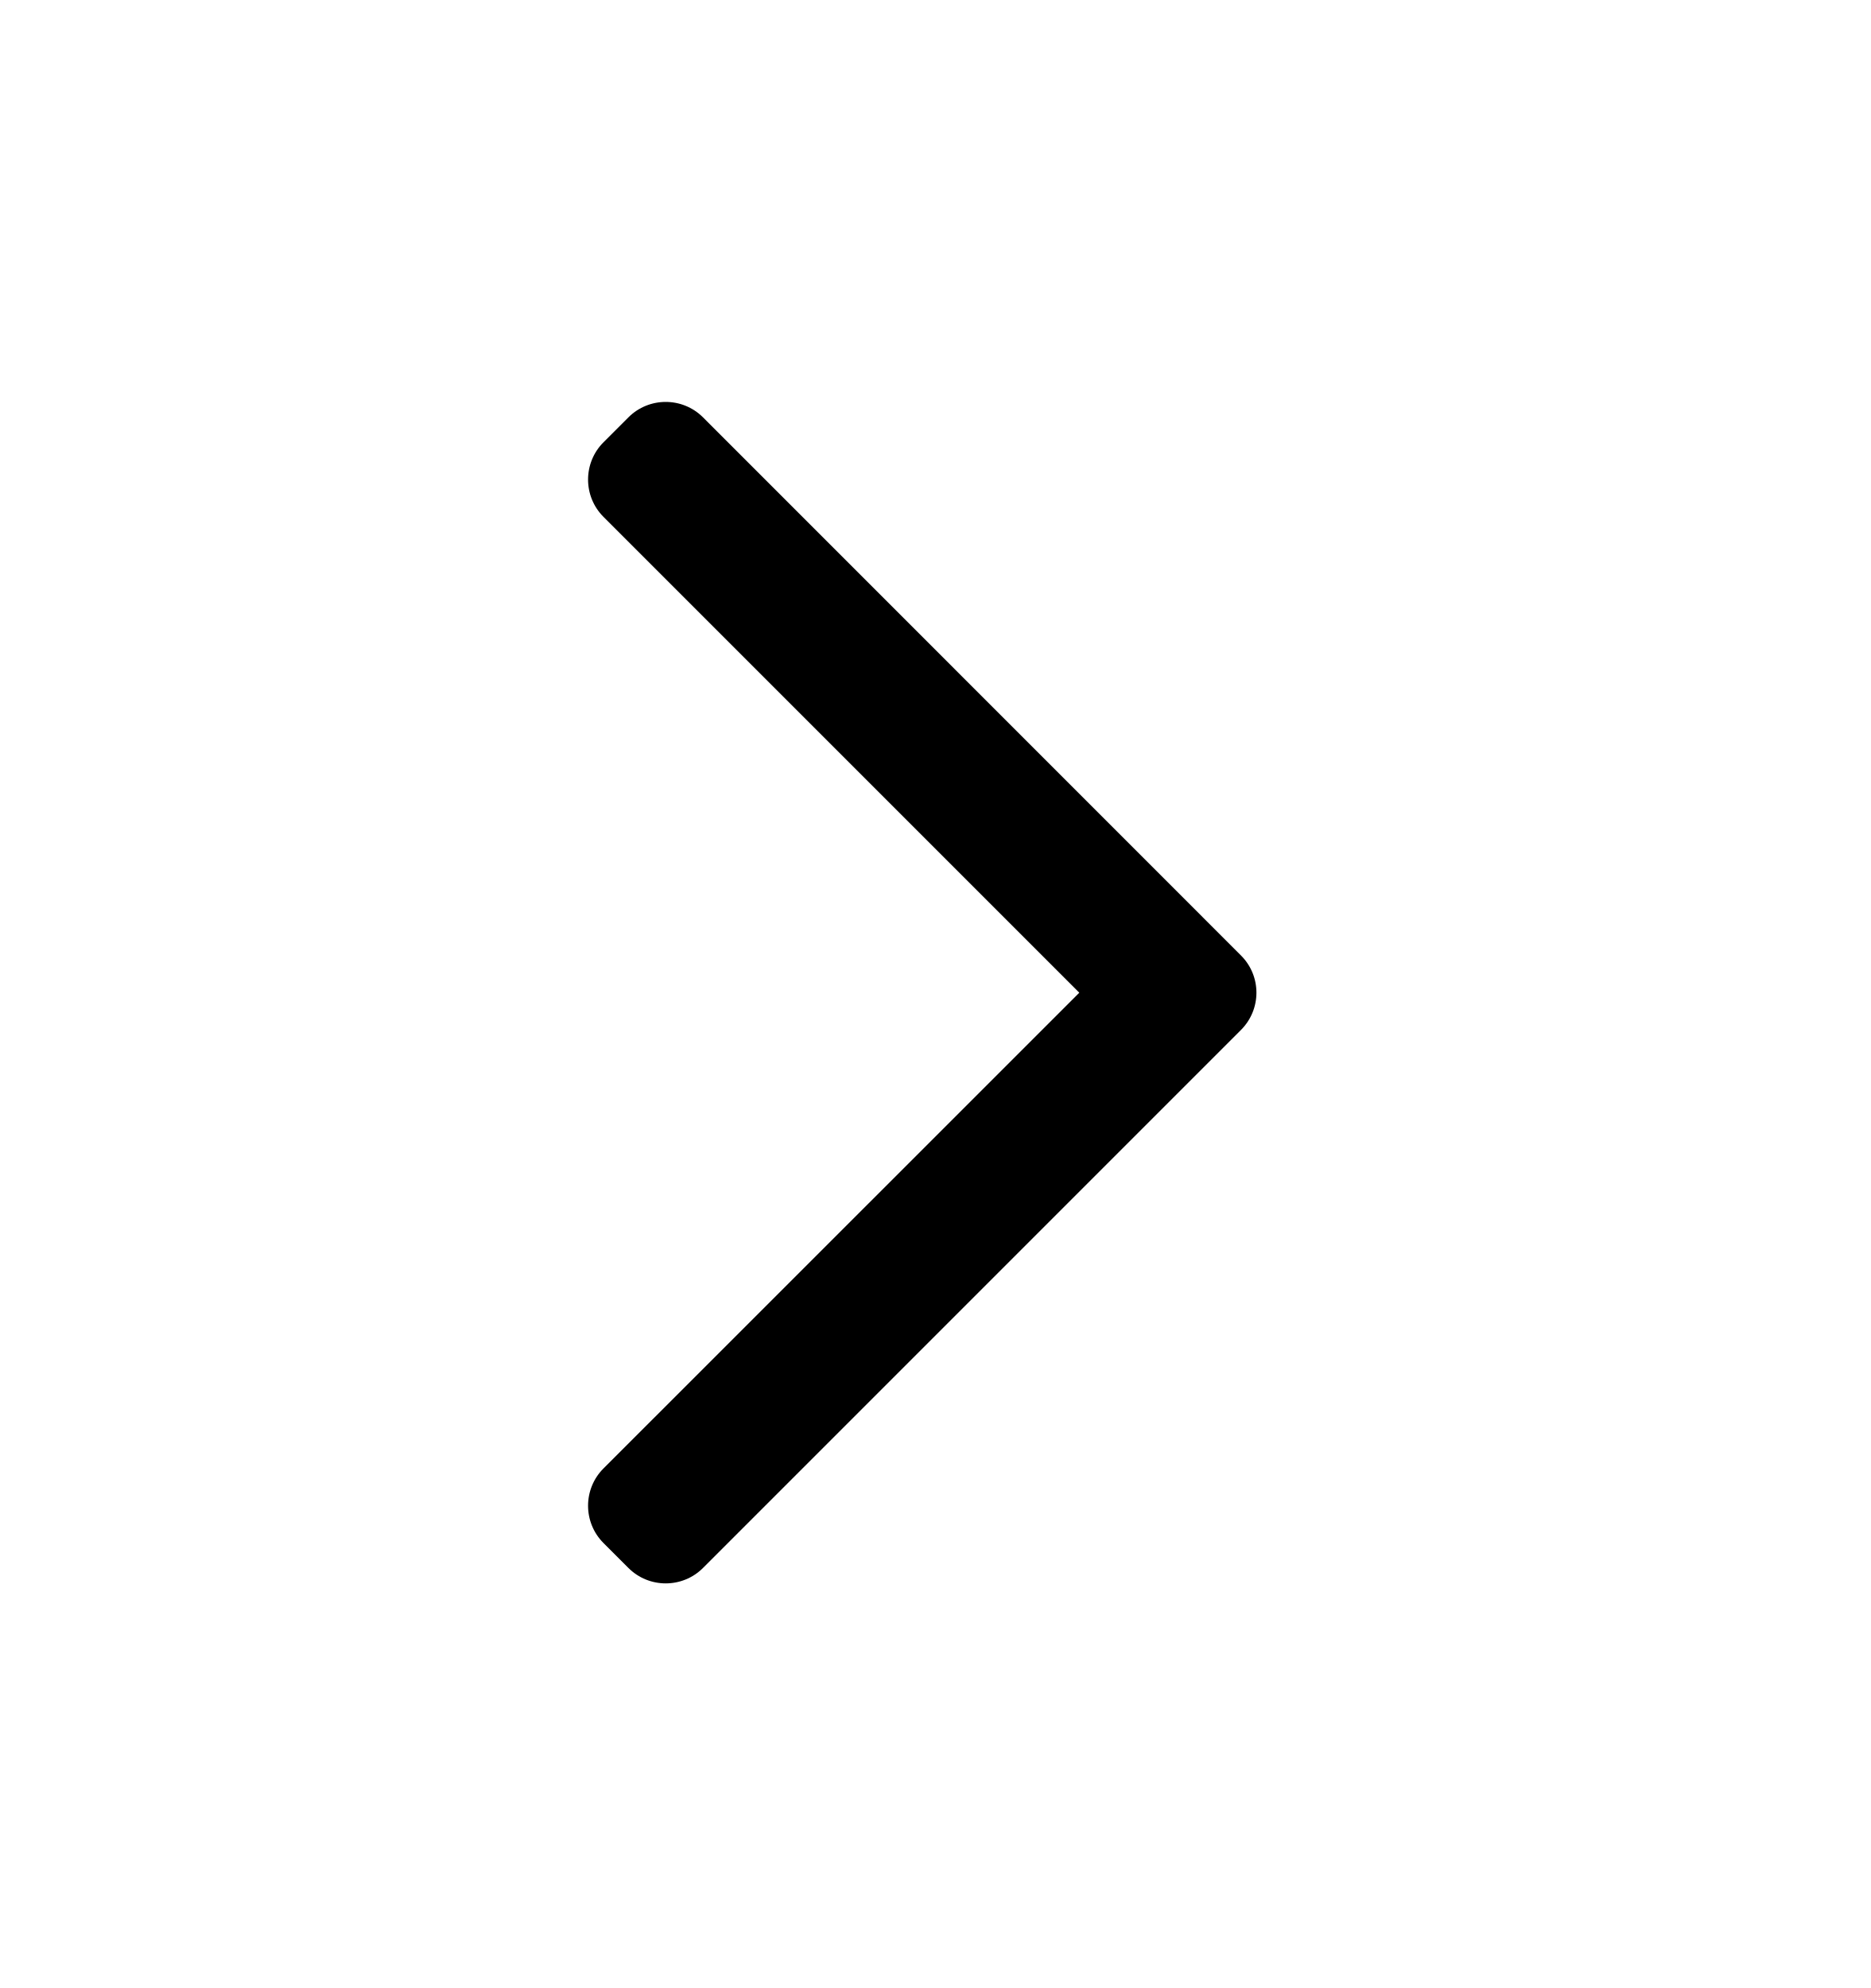
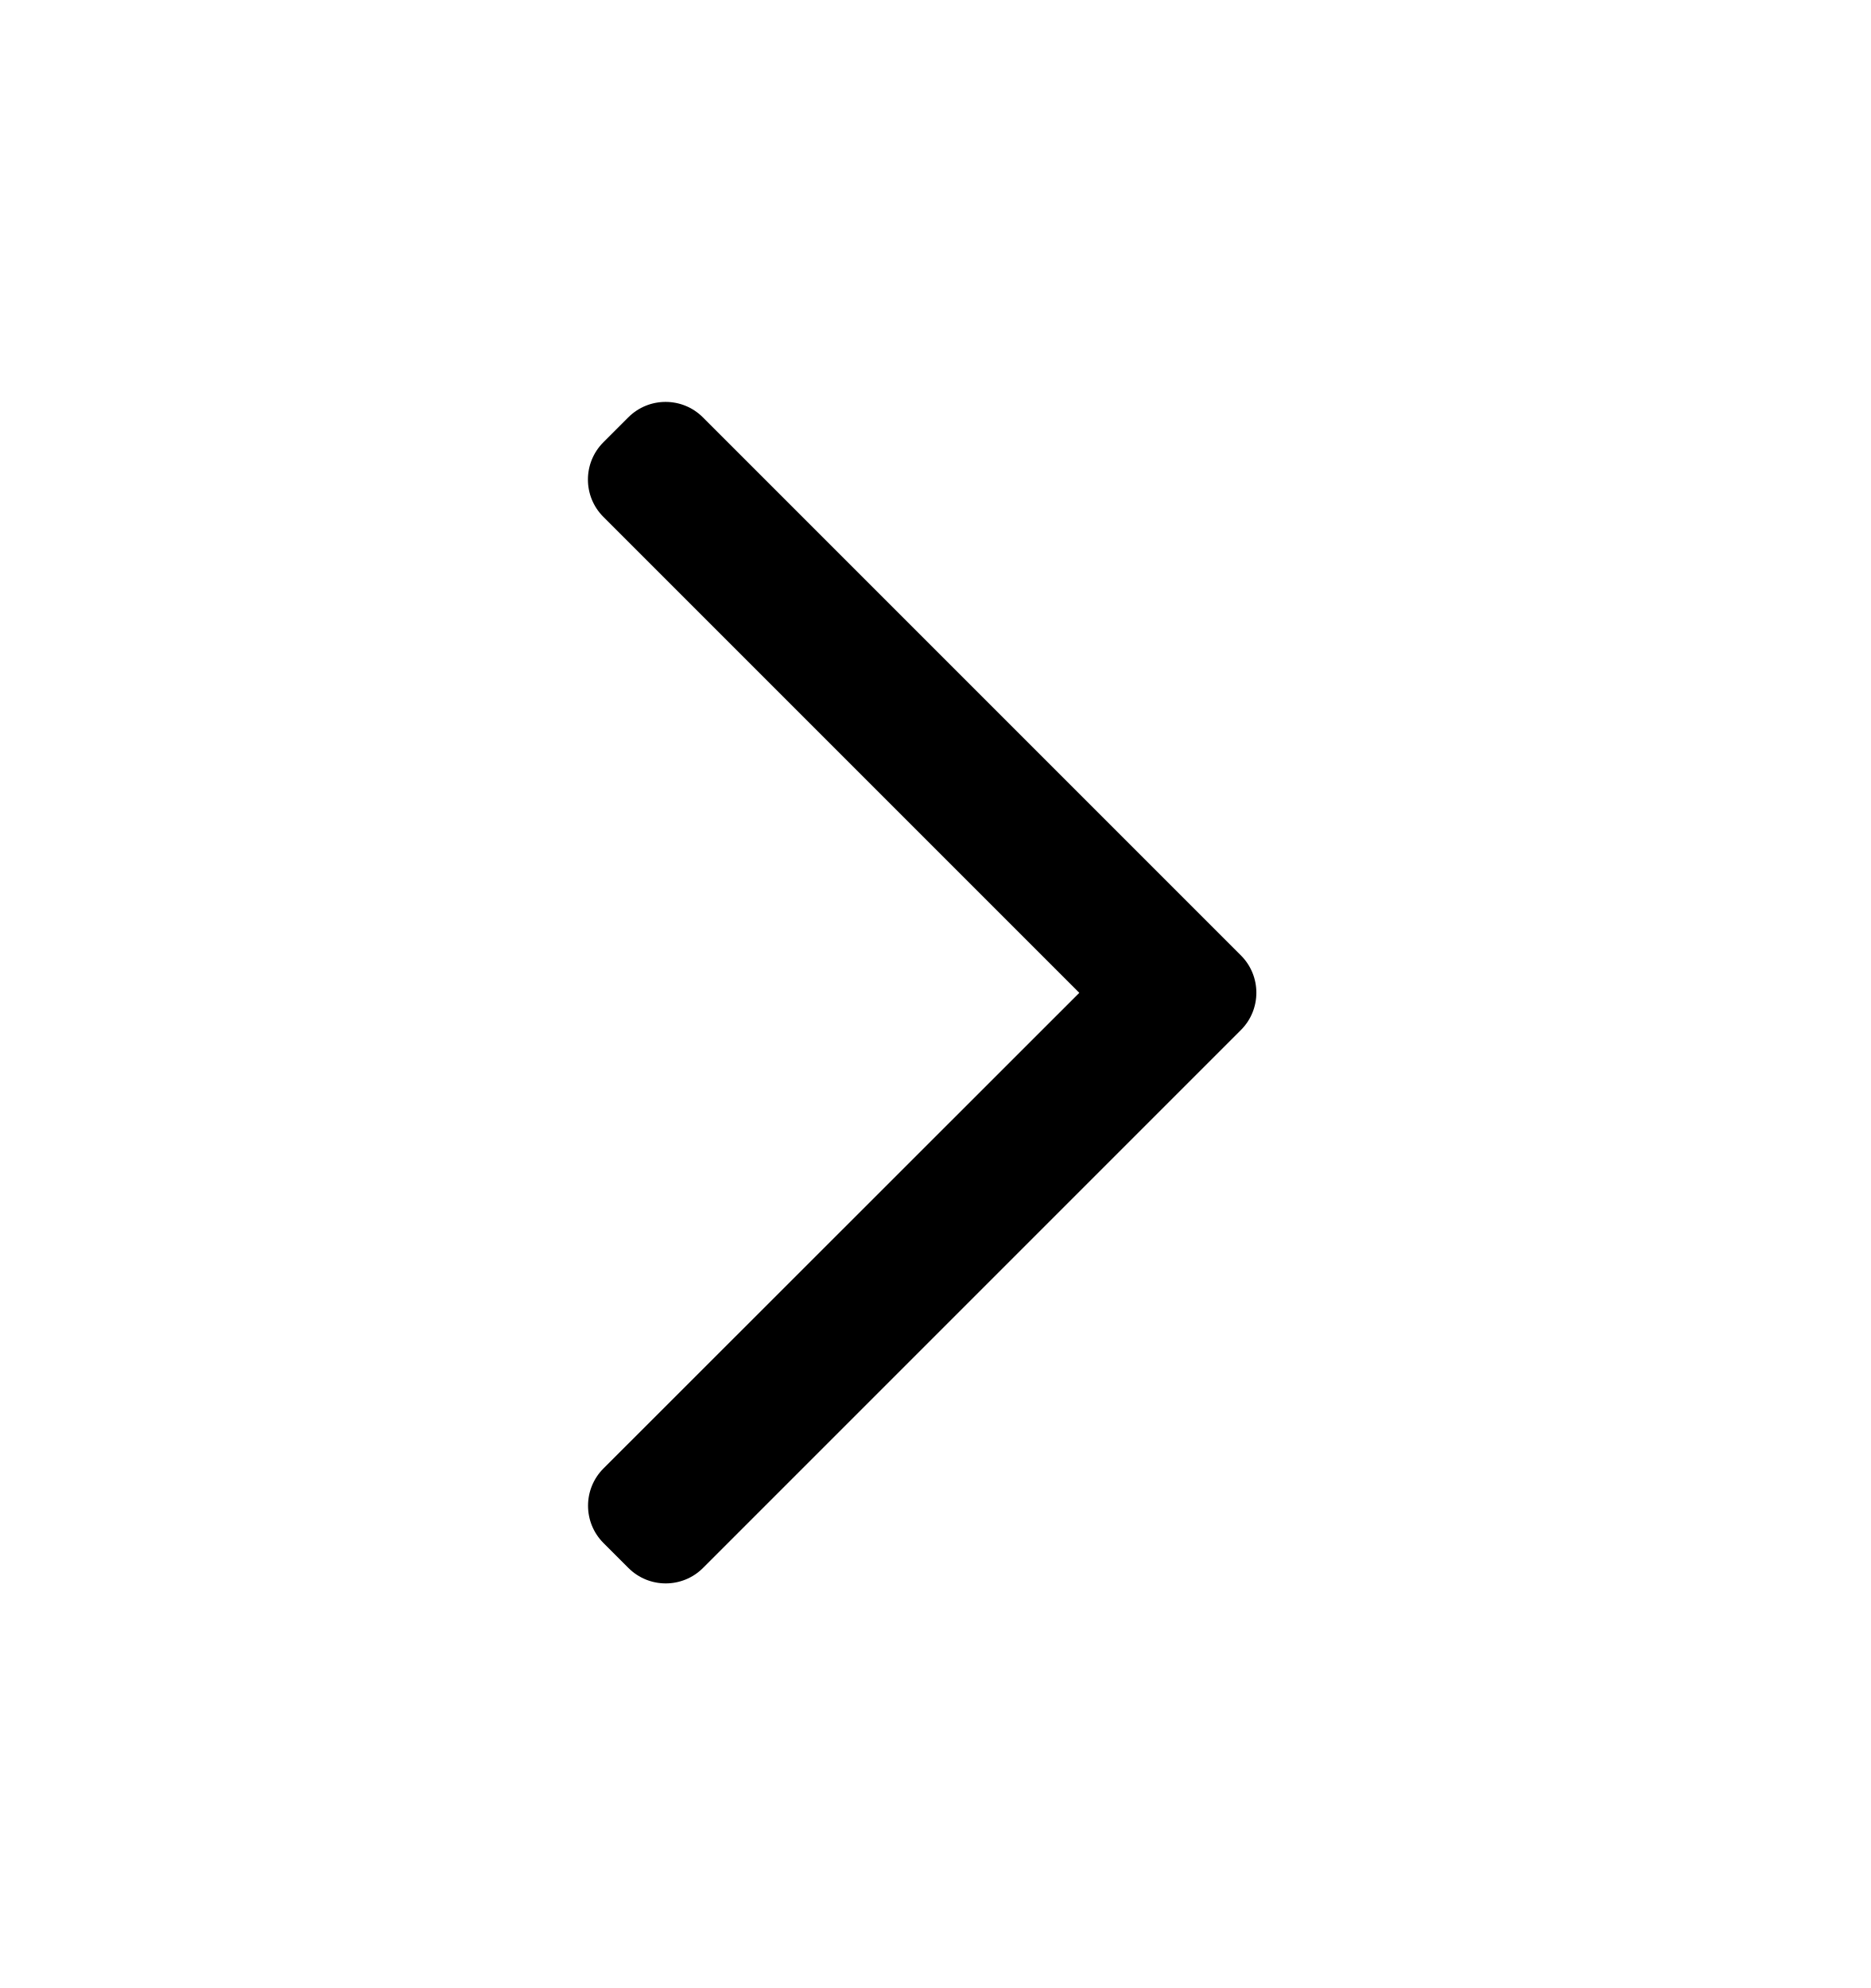
- <svg xmlns="http://www.w3.org/2000/svg" width="16" height="17" viewBox="0 0 16 17" fill="none">
-   <g id="Chevron Down">
-     <path id="Vector" fill-rule="evenodd" clip-rule="evenodd" d="M10.612 8.17C10.789 8.346 10.789 8.631 10.612 8.808L6.012 13.408C5.836 13.584 5.55 13.584 5.374 13.408L5.161 13.195C4.985 13.019 4.985 12.733 5.161 12.557L9.23 8.489L5.161 4.42C4.985 4.244 4.985 3.958 5.161 3.782L5.374 3.569C5.55 3.393 5.836 3.393 6.012 3.569L10.612 8.17Z" fill="black" />
-   </g>
+ <svg xmlns="http://www.w3.org/2000/svg" width="16" height="17" fill="none">
+   <path fill="#000" fill-rule="evenodd" d="M10.612 8.17a.451.451 0 0 1 0 .638l-4.6 4.6a.451.451 0 0 1-.638 0l-.213-.213a.451.451 0 0 1 0-.638L9.23 8.49 5.16 4.42a.451.451 0 0 1 0-.638l.213-.213a.451.451 0 0 1 .638 0l4.6 4.6Z" clip-rule="evenodd" />
</svg>
